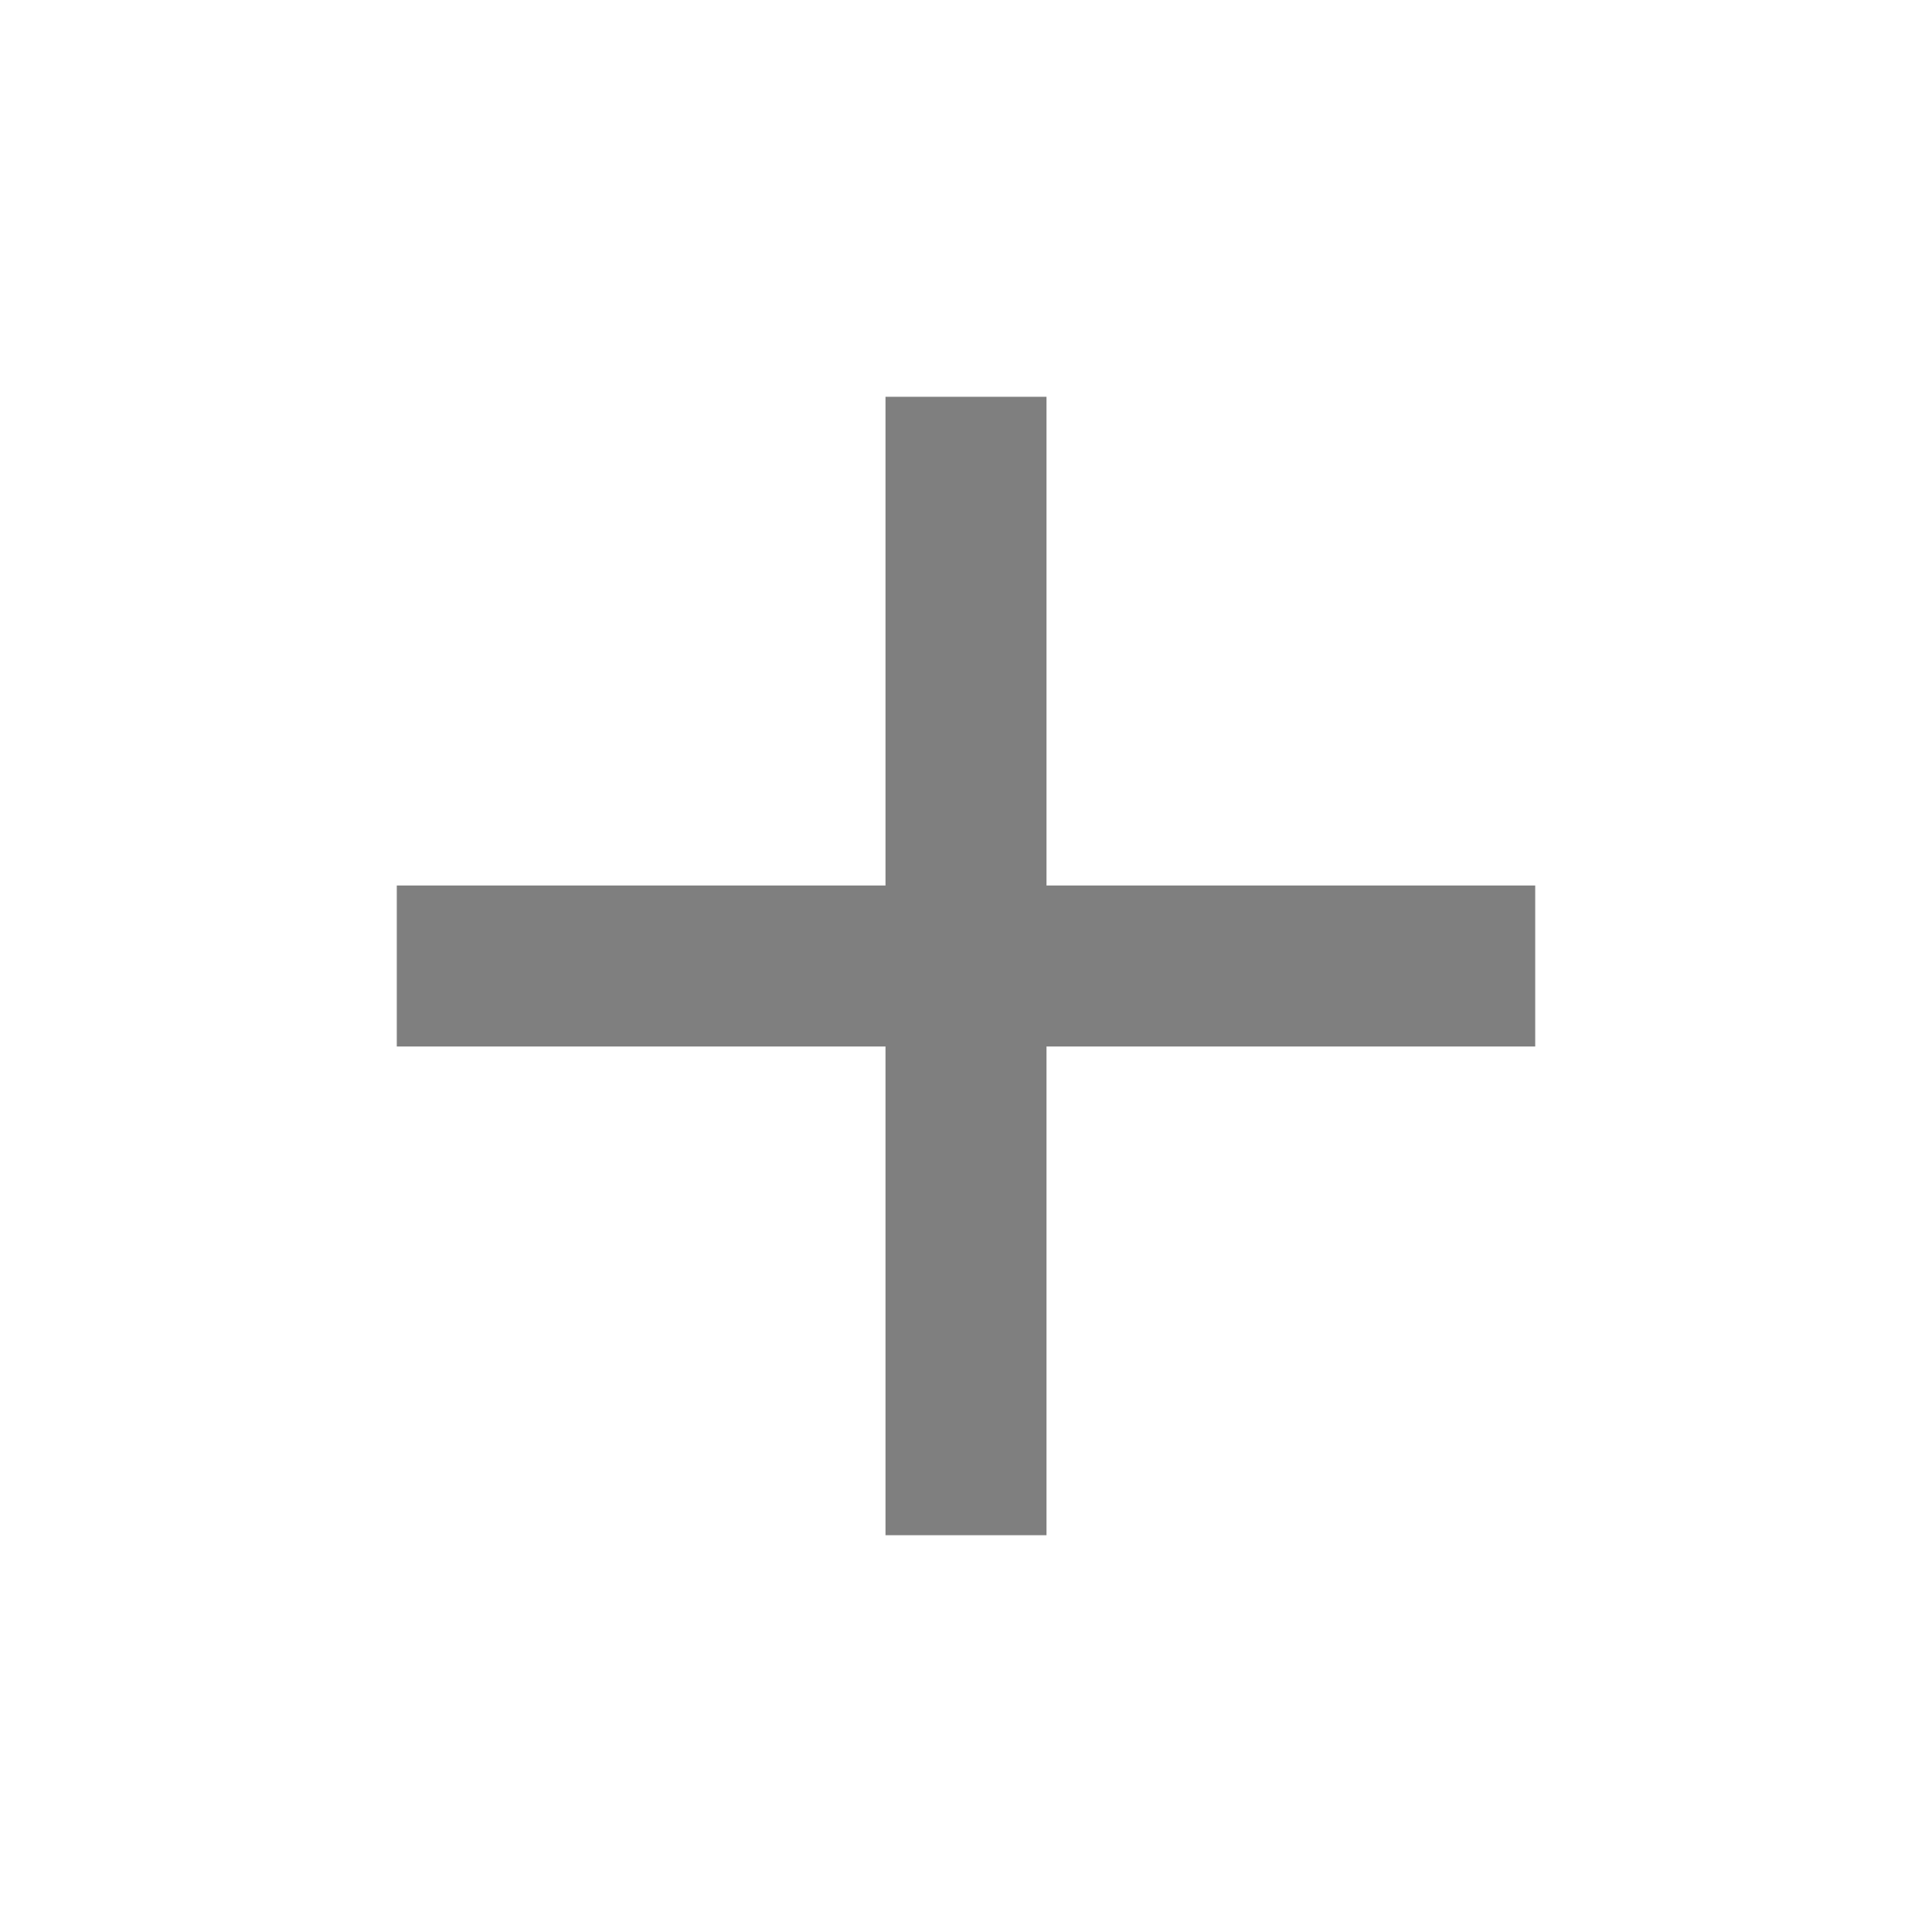
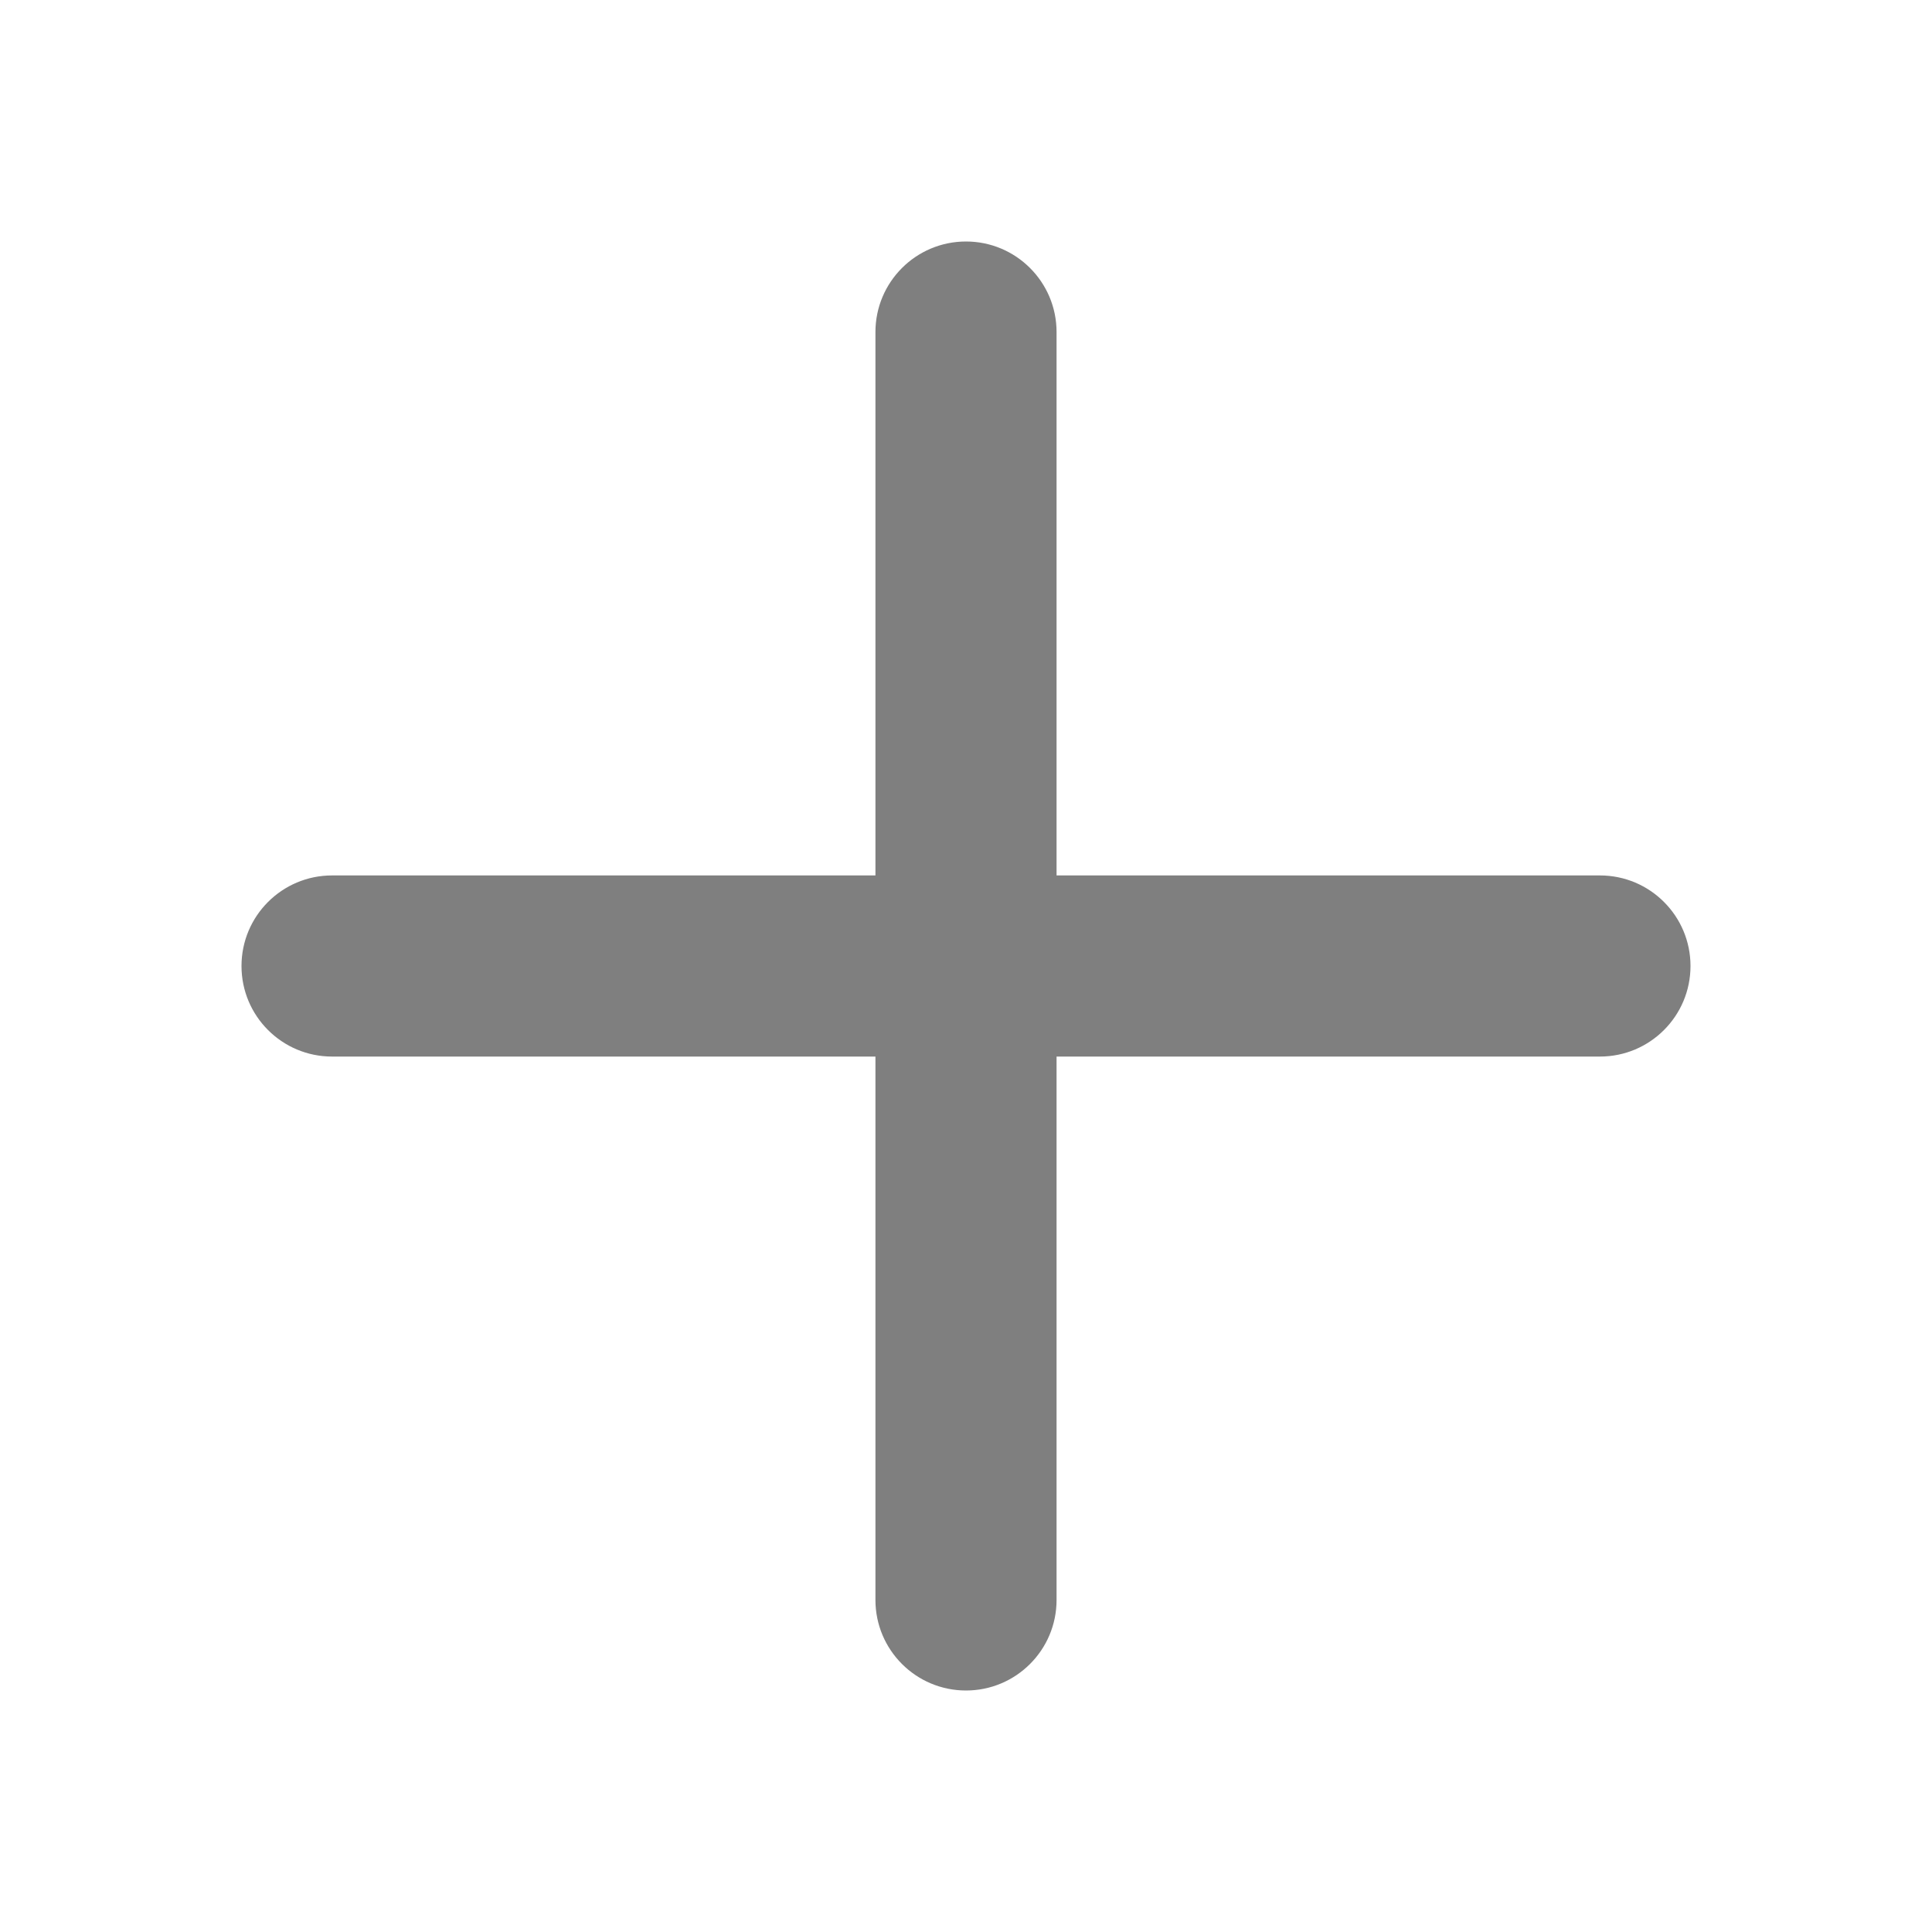
- <svg xmlns="http://www.w3.org/2000/svg" width="24" height="24" viewBox="0 0 24 24" fill="none">
-   <path fill-rule="evenodd" clip-rule="evenodd" d="M13 13L13 19.071L11 19.071V13L4.929 13V11L11 11V4.929L13 4.929L13 11L19.071 11V13L13 13V13Z" fill="black" fill-opacity="0.5" />
+ <svg xmlns="http://www.w3.org/2000/svg" viewBox="0 0 16 16" width="16" height="16" fill="black" fill-opacity="0.5">
+   <path fill-rule="evenodd" d="M8 2a.75.75 0 01.75.75v4.5h4.5a.75.75 0 010 1.5h-4.5v4.5a.75.75 0 01-1.5 0v-4.5h-4.5a.75.75 0 010-1.5h4.5v-4.5A.75.75 0 018 2z" />
</svg>
